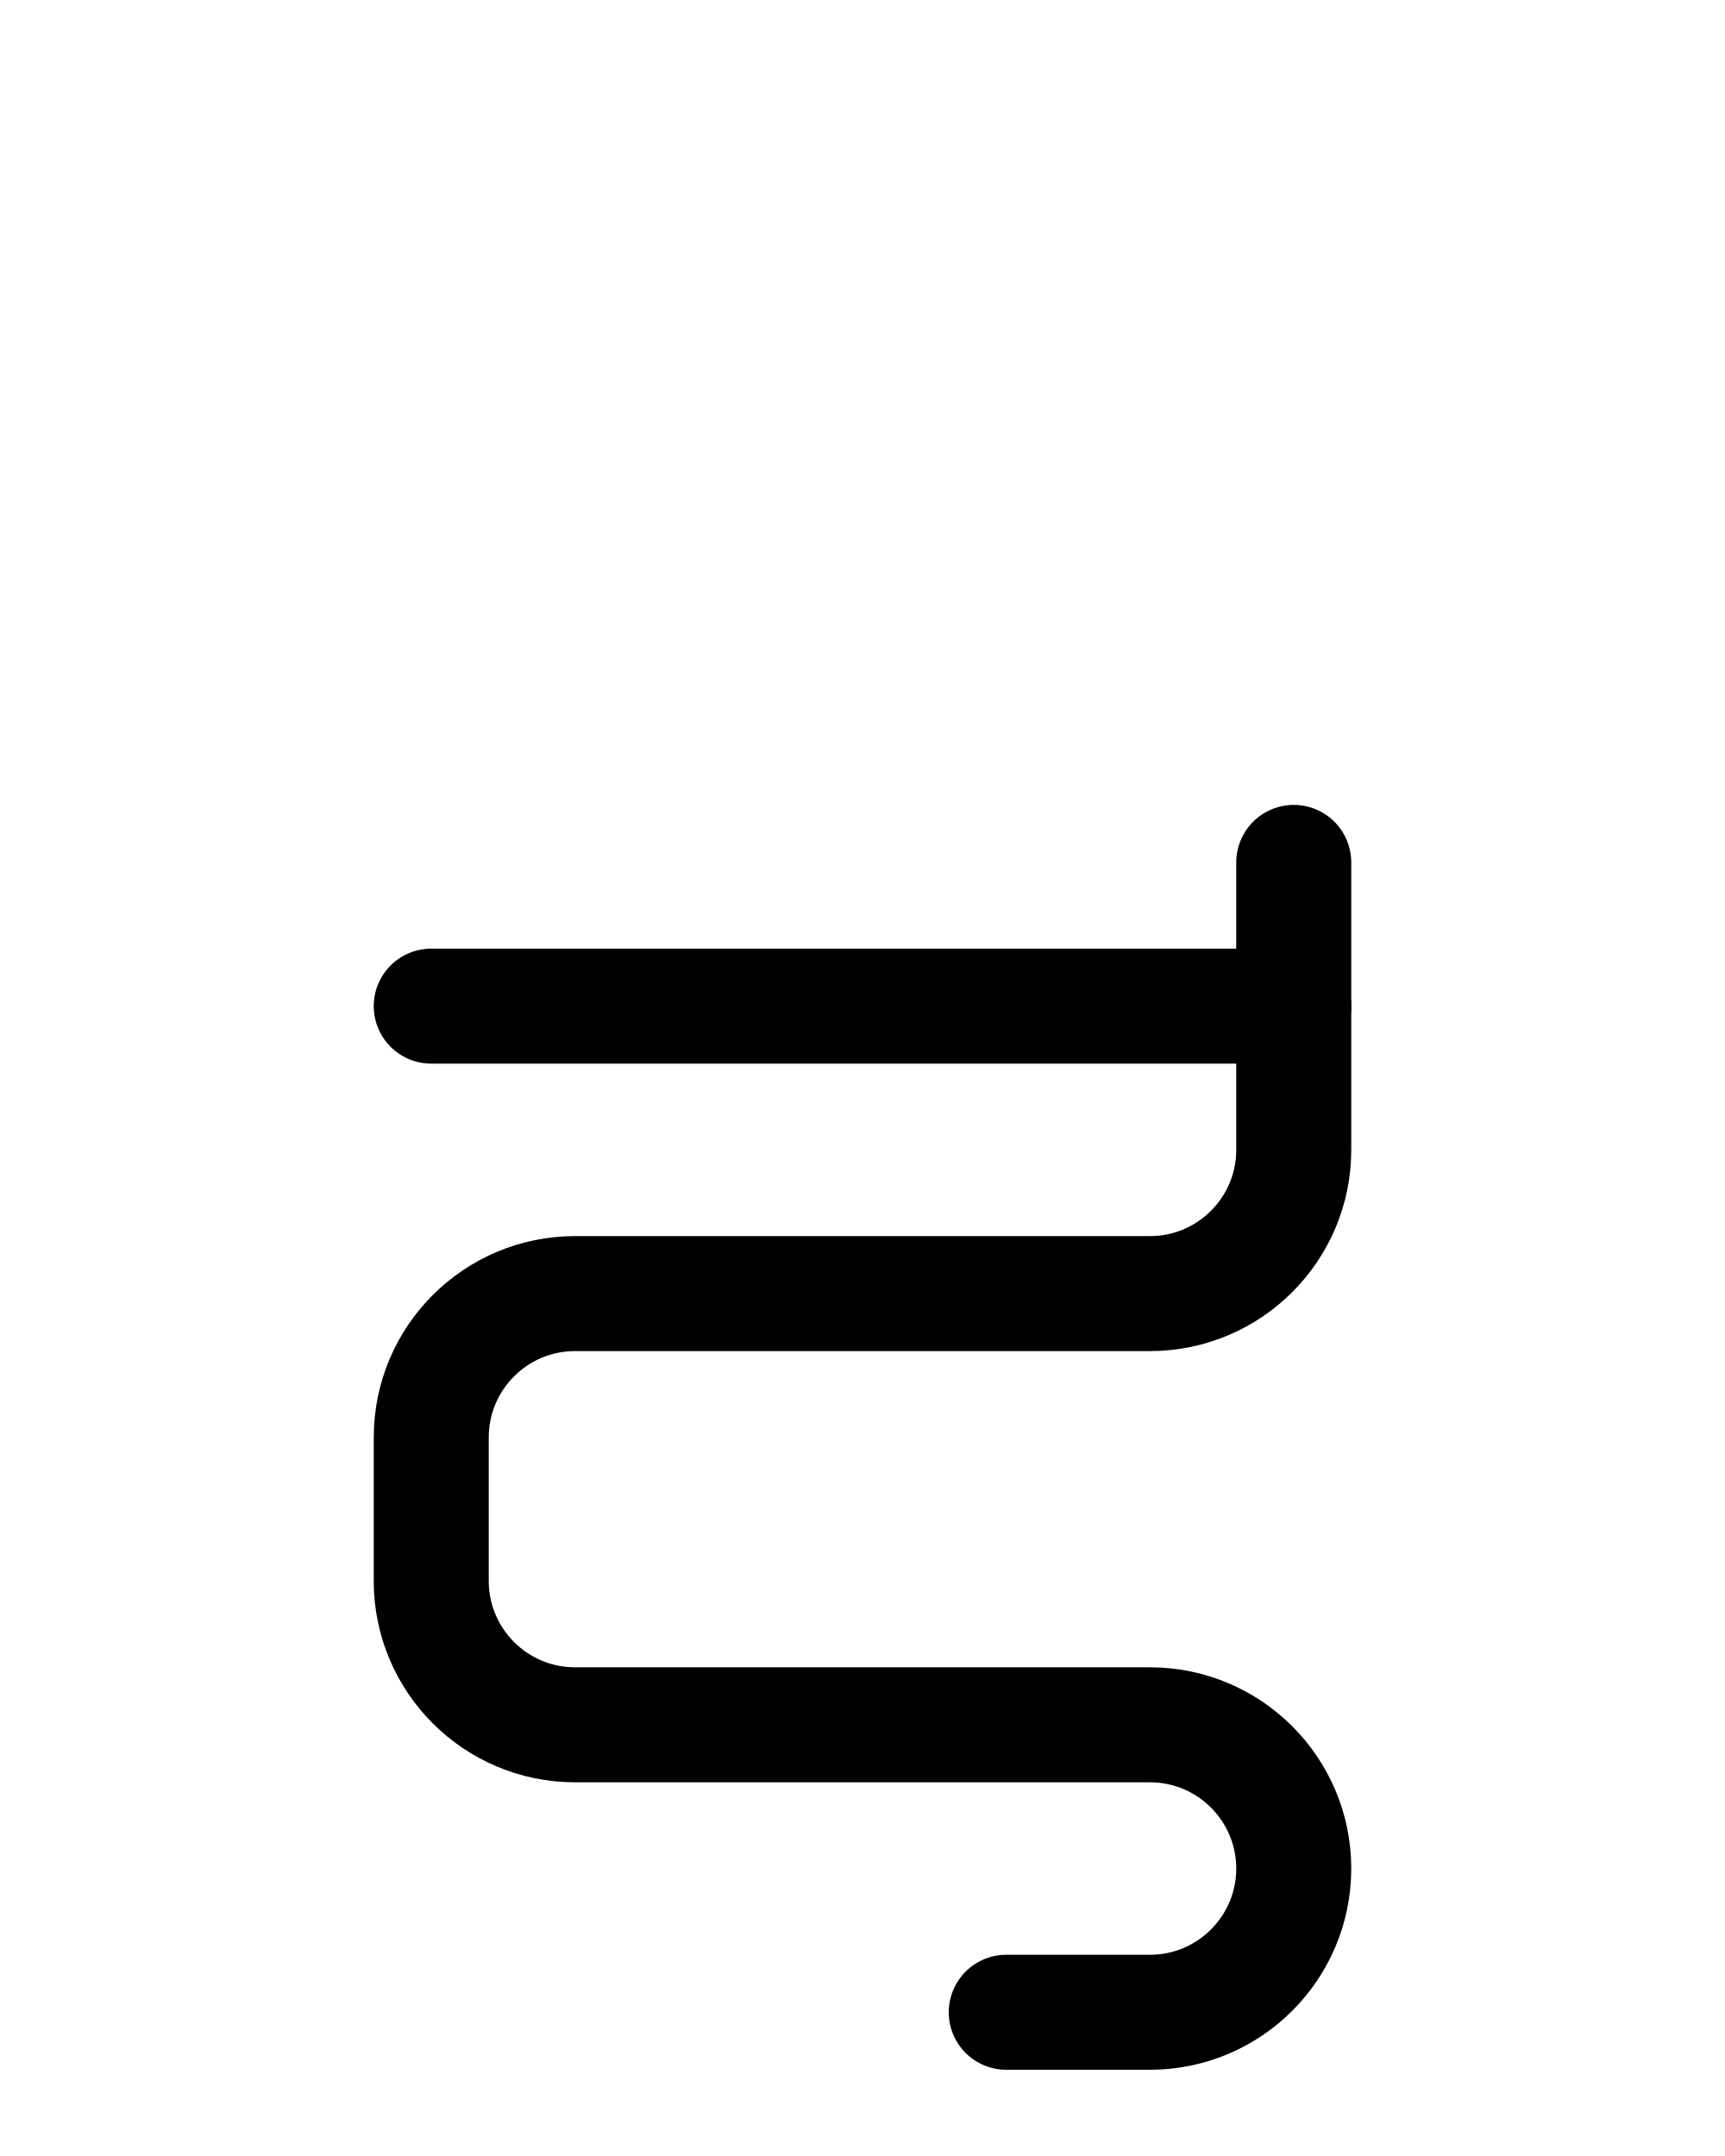
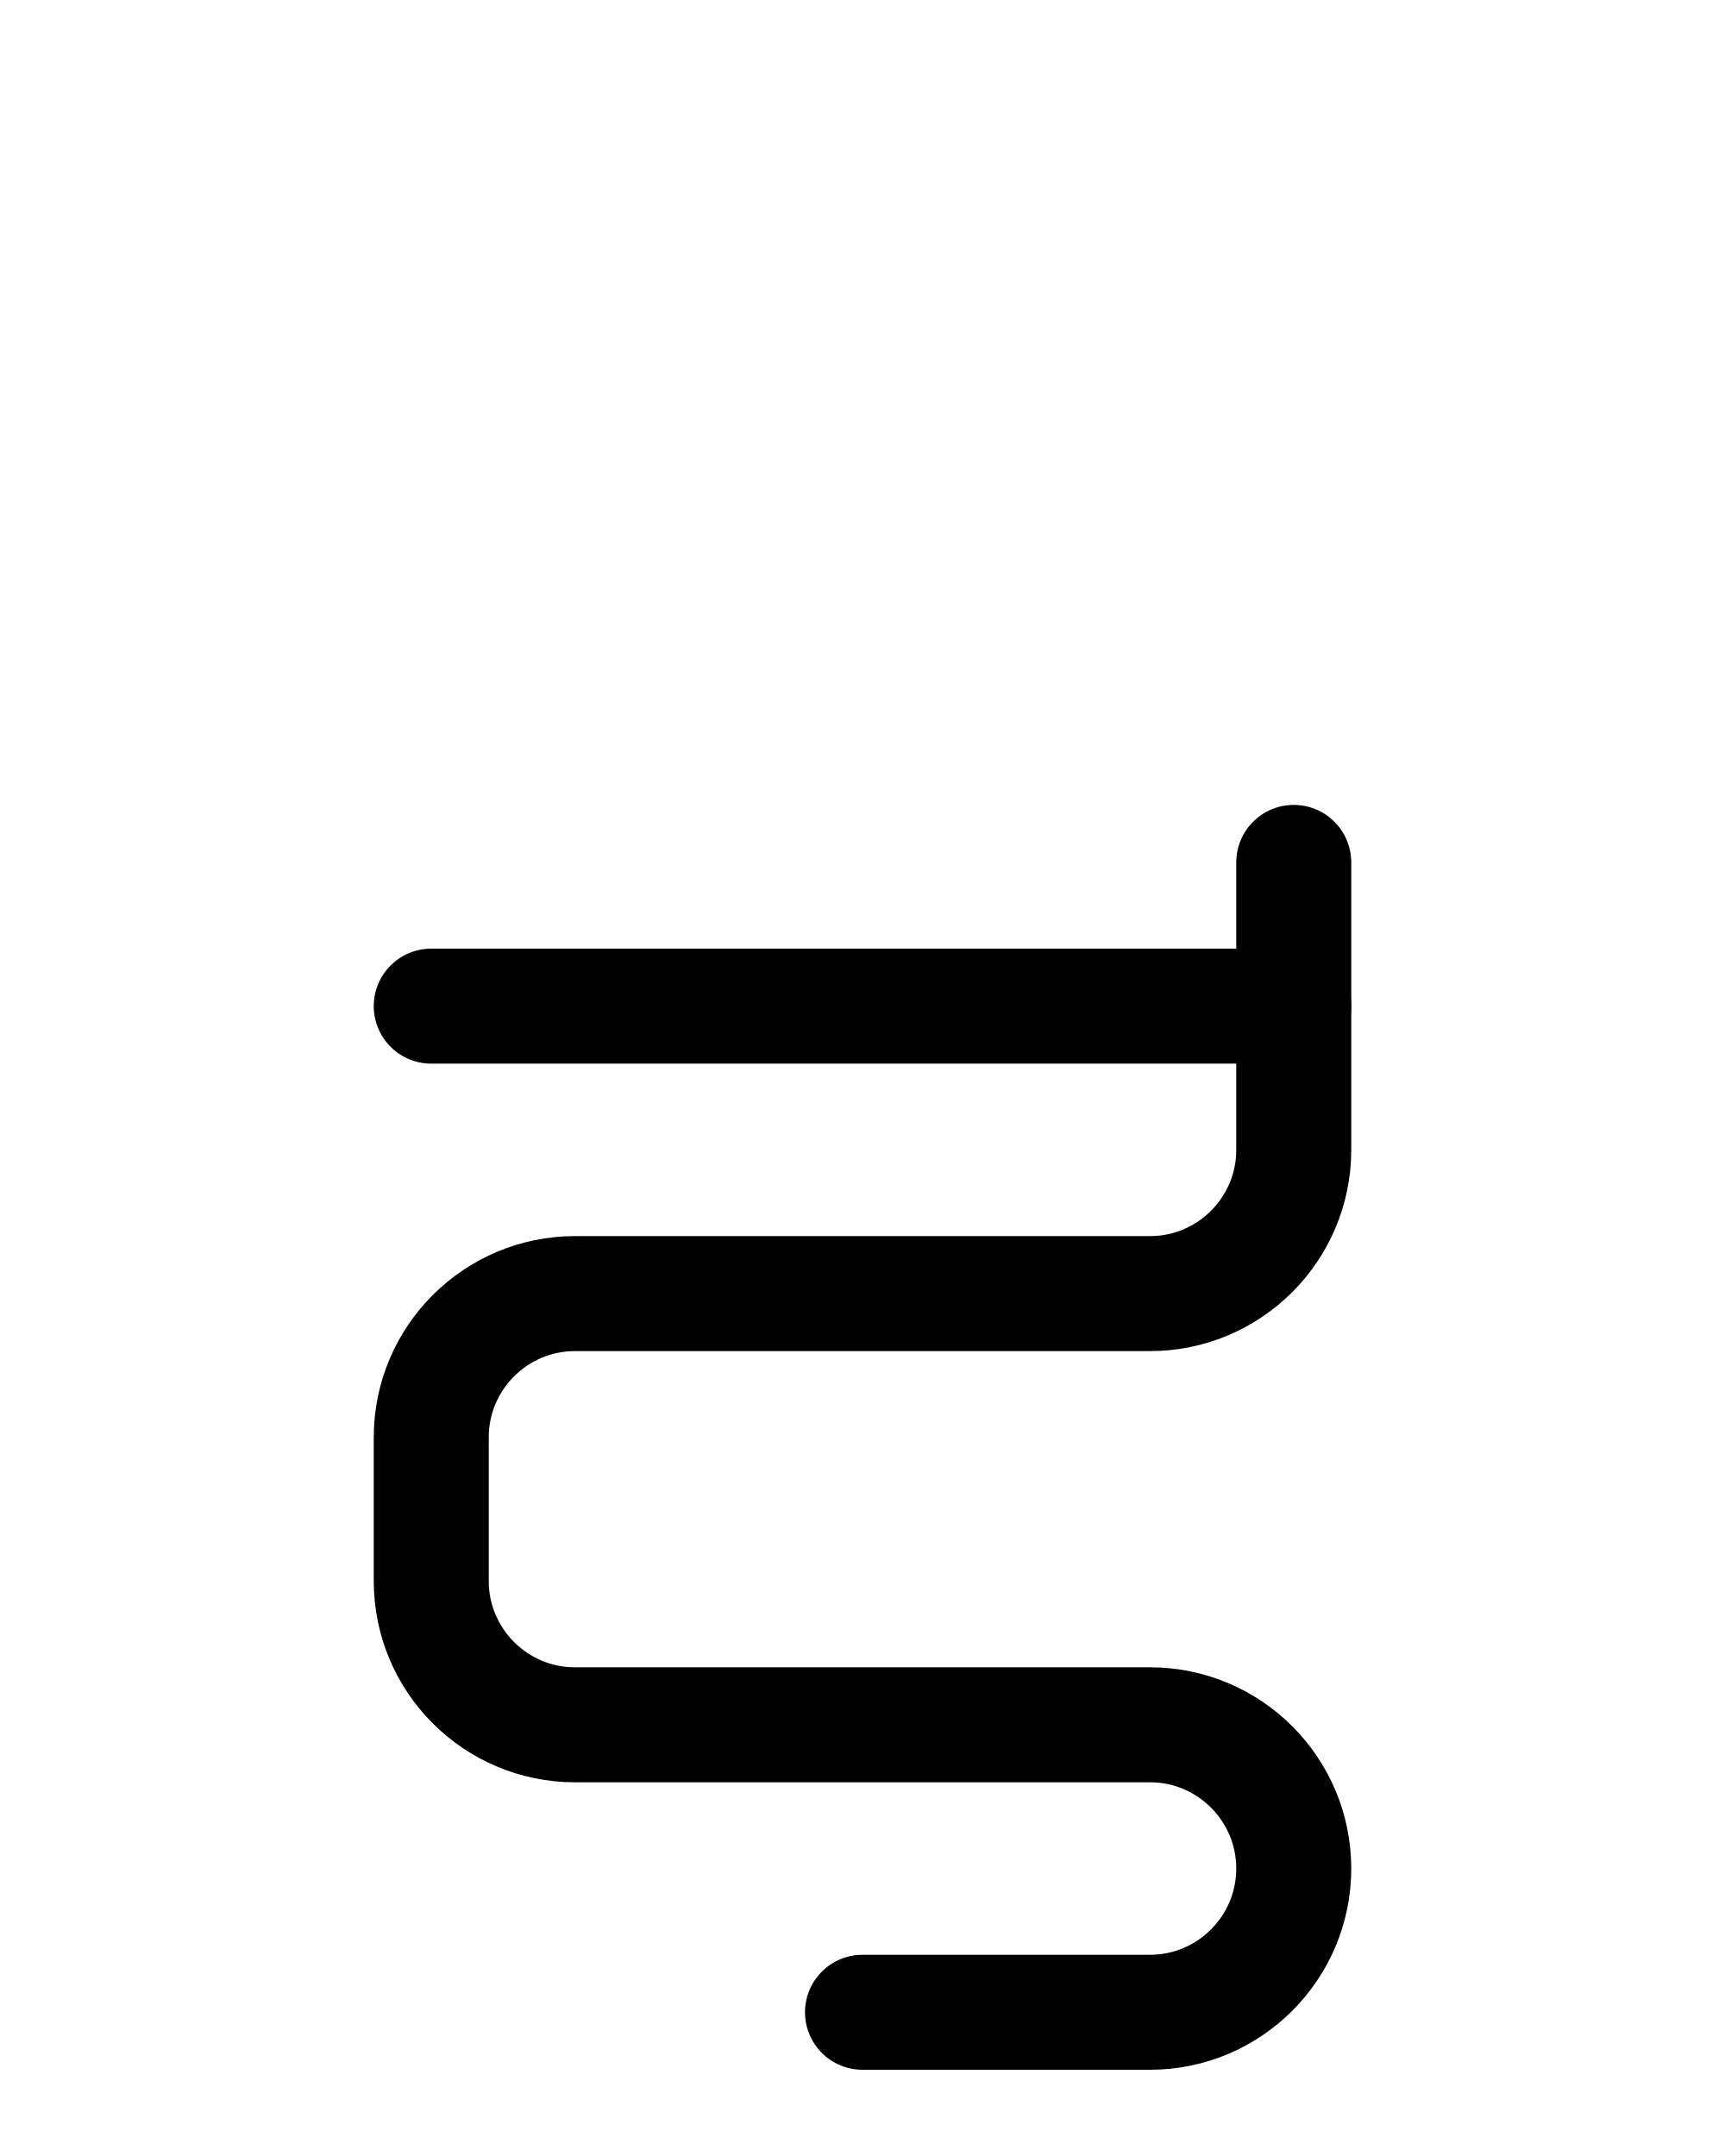
<svg xmlns="http://www.w3.org/2000/svg" version="1.1" id="图层_1" x="0px" y="0px" viewBox="0 0 720 900" style="enable-background:new 0 0 720 900;" xml:space="preserve">
  <style type="text/css">
	.st0{fill:none;stroke:#000000;stroke-width:48;stroke-linecap:round;stroke-linejoin:round;stroke-miterlimit:10;}
</style>
  <line class="st0" x1="180" y1="420" x2="540" y2="420" />
-   <path class="st0" d="M540,360v120c0,33.1-26.9,60-60,60H240c-33.1,0-60,26.9-60,60v60c0,33.1,26.9,60,60,60h240  c33.1,0,60,26.9,60,60l0,0c0,33.1-26.9,60-60,60h-60" />
+   <path class="st0" d="M540,360v120c0,33.1-26.9,60-60,60H240c-33.1,0-60,26.9-60,60v60c0,33.1,26.9,60,60,60h240  c33.1,0,60,26.9,60,60l0,0c0,33.1-26.9,60-60,60H360" />
</svg>
